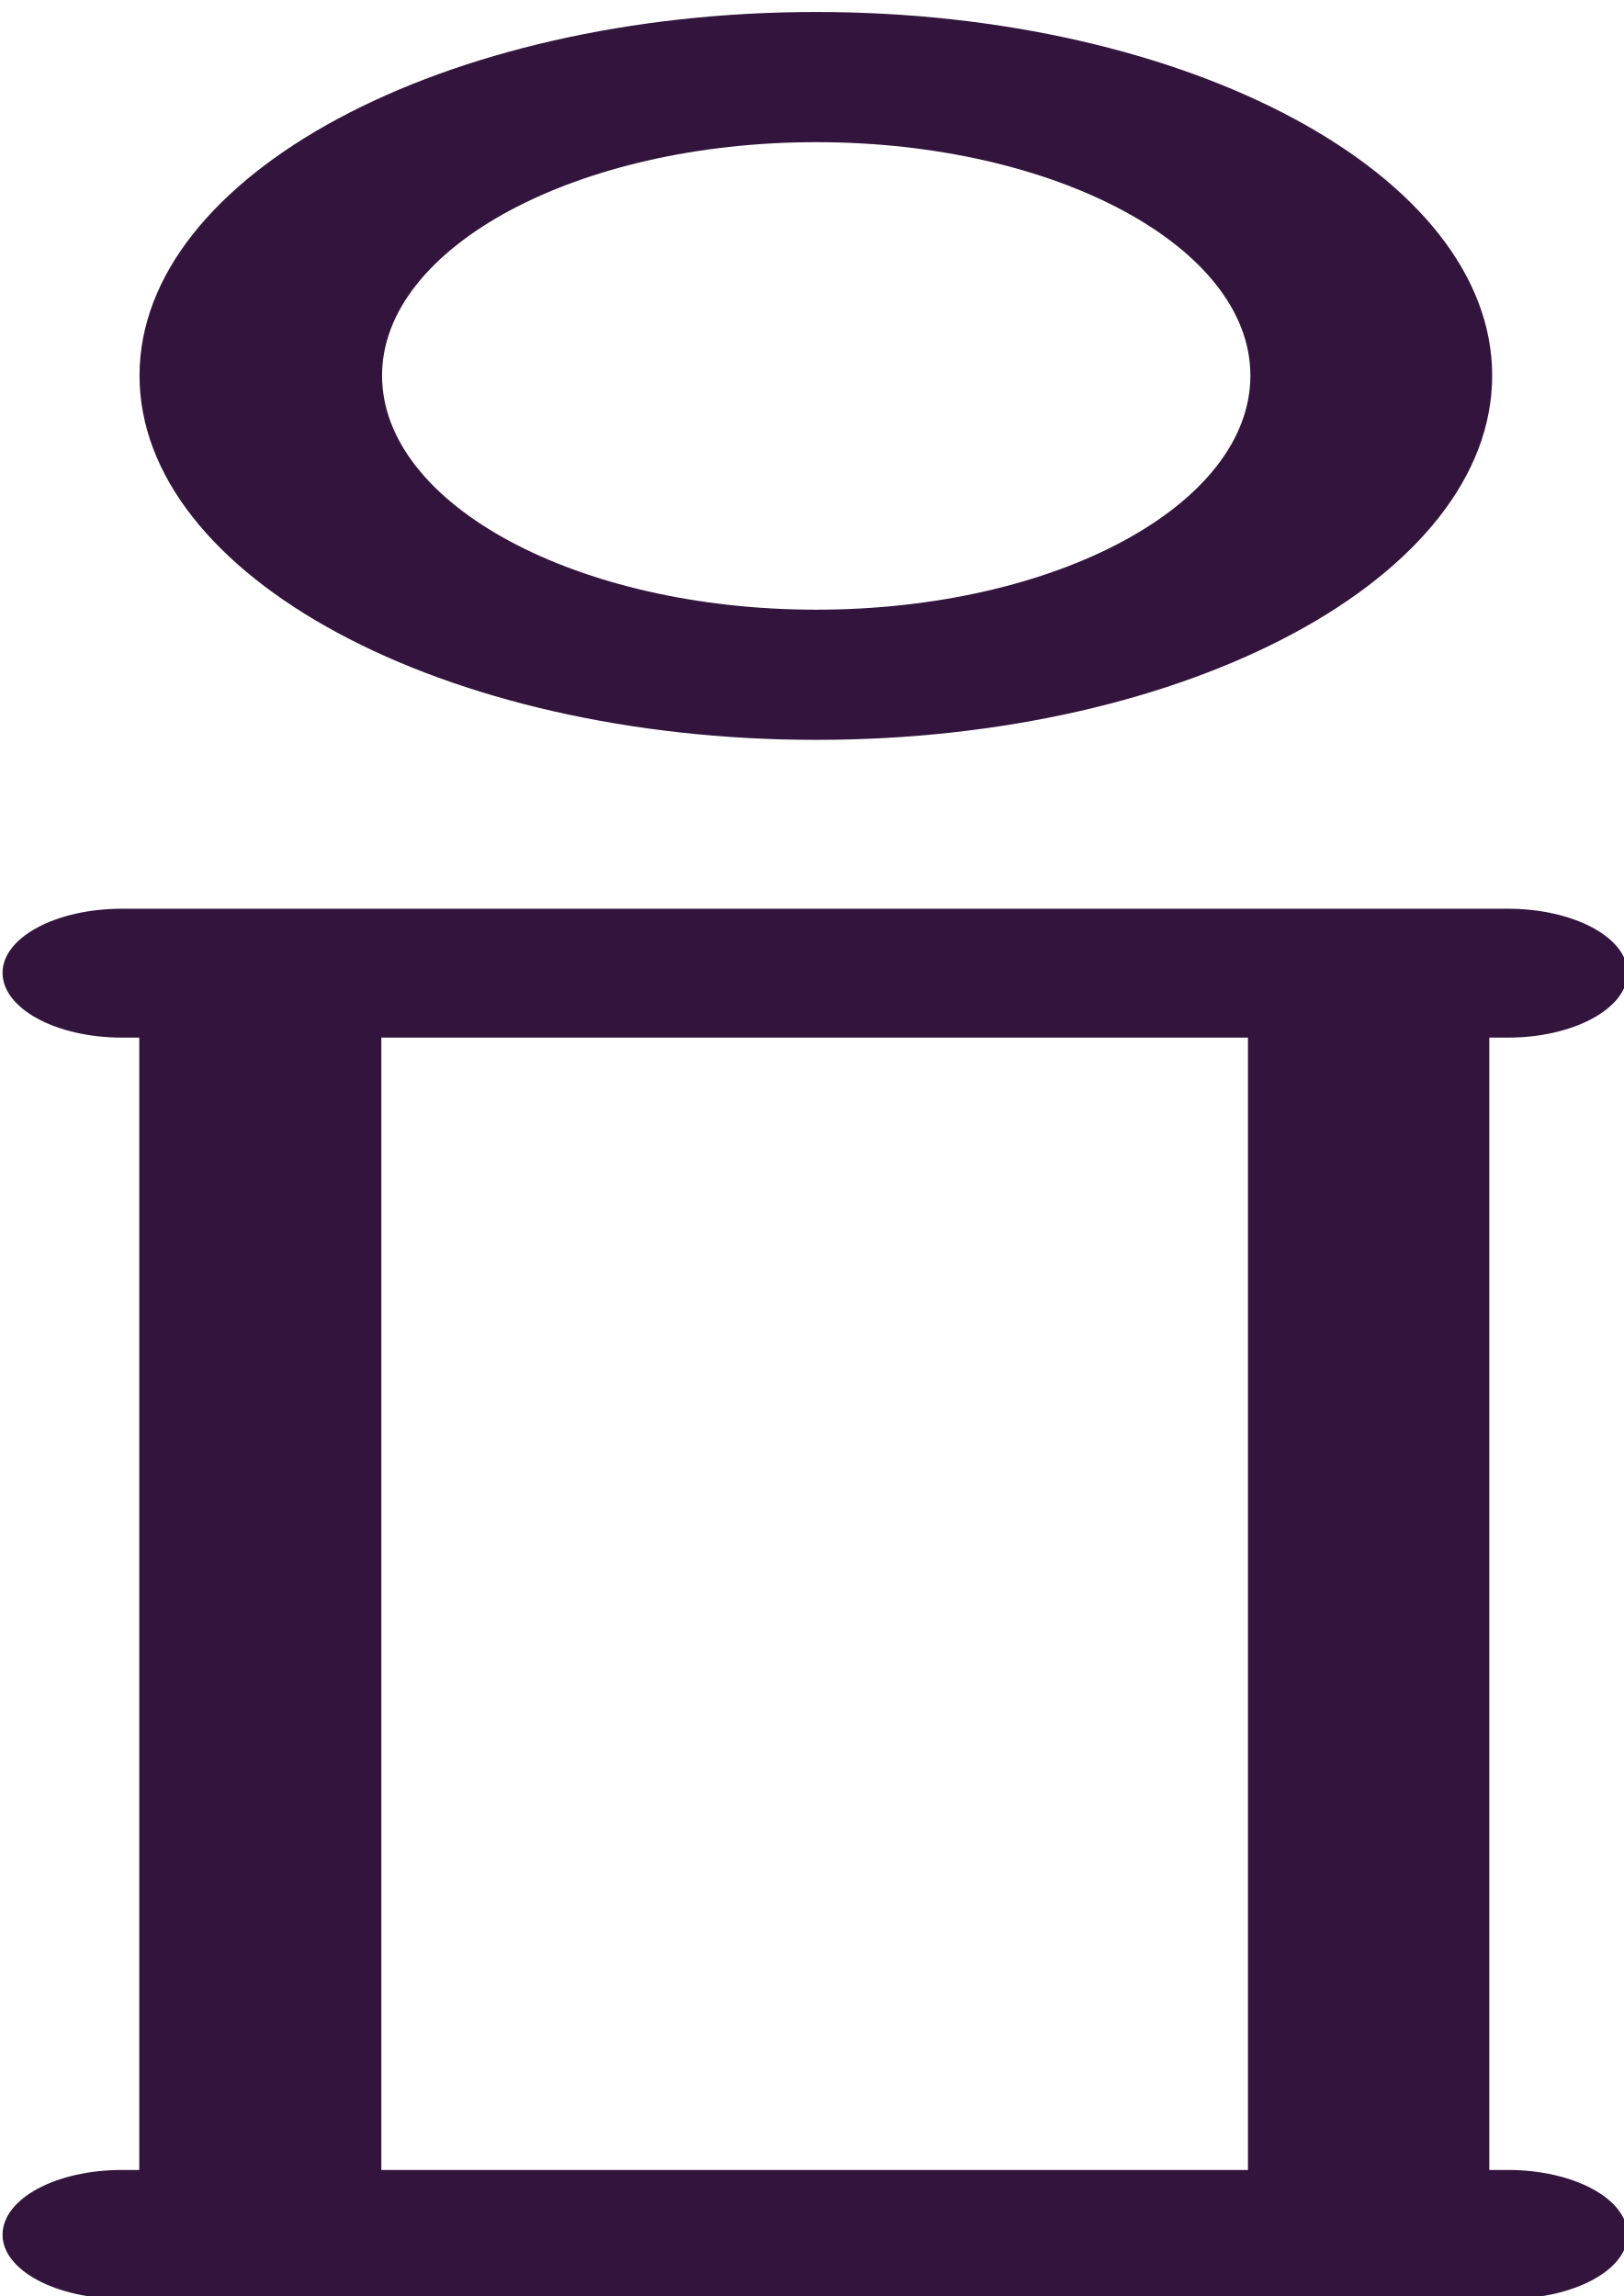
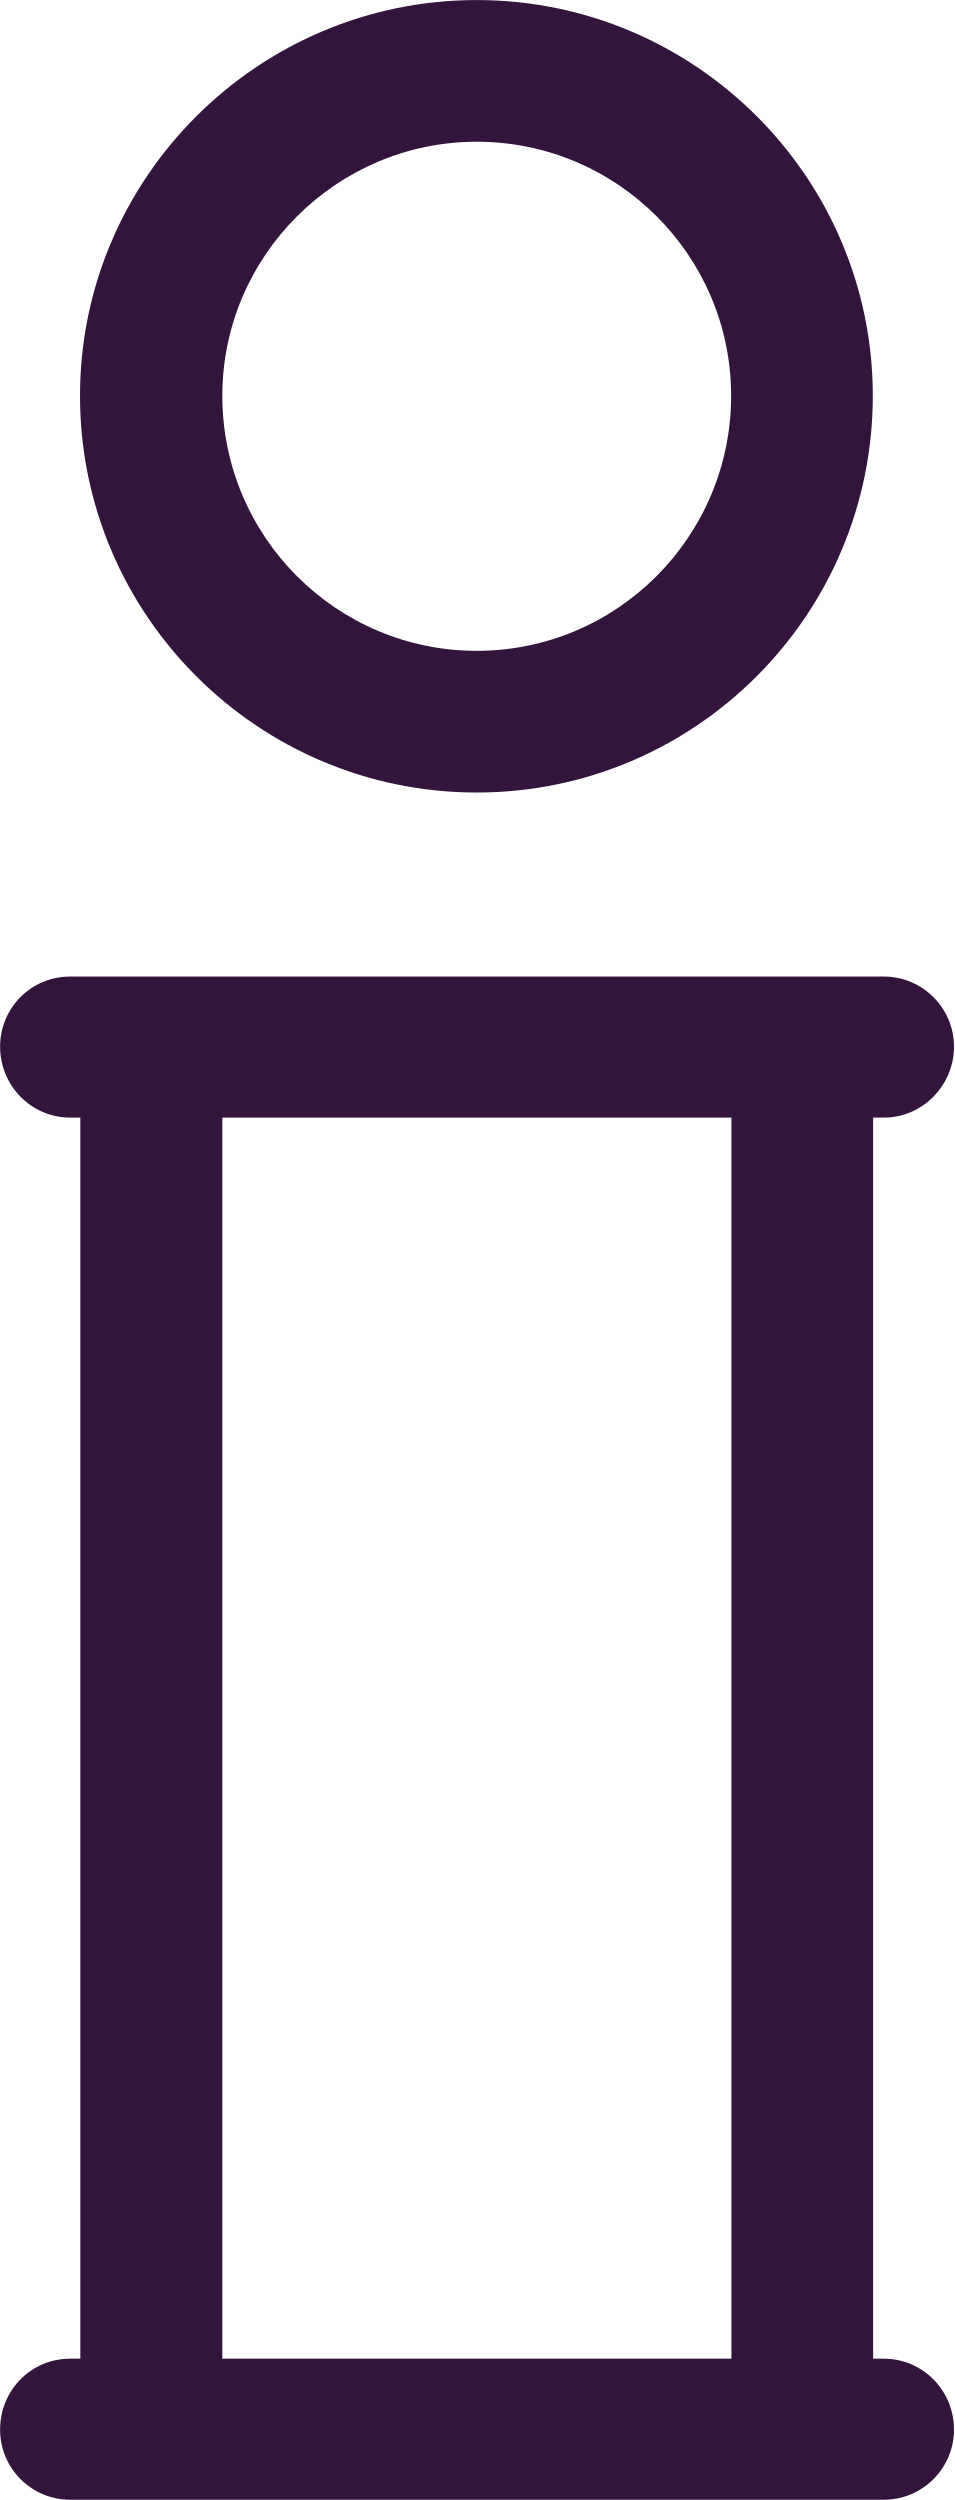
- <svg xmlns="http://www.w3.org/2000/svg" width="210mm" height="297mm" viewBox="0 0 210 297" version="1.1" id="svg234">
-   <defs id="defs231" />
-   <g id="layer1">
-     <path style="fill:#33143d;fill-opacity:1;fill-rule:nonzero;stroke:none;stroke-width:18.187" d="m 49.414,48.576 c 0,-16.631 25.268,-30.185 56.152,-30.185 30.98,0 56.152,13.555 56.152,30.185 0,16.735 -25.172,30.29 -56.152,30.29 -30.883,0 -56.152,-13.555 -56.152,-30.29 M 105.566,95.705 c 48.213,0 87.423,-21.114 87.423,-47.129 0,-25.91 -39.21,-47.025 -87.423,-47.025 -48.213,0 -87.52,21.114 -87.52,47.025 0,26.015 39.306,47.129 87.52,47.129" id="path110" />
-     <path style="fill:#33143d;fill-opacity:1;fill-rule:nonzero;stroke:none;stroke-width:18.107" d="M 49.319,134.221 H 161.404 v 146.476 H 49.319 Z m 145.711,146.476 h -2.414 v -146.476 h 2.414 c 8.503,0 15.46,-3.779 15.46,-8.388 0,-4.556 -6.957,-8.284 -15.46,-8.284 H 15.79 c -8.6,0 -15.46,3.727 -15.46,8.284 0,4.608 6.86,8.388 15.46,8.388 h 2.221 v 146.476 h -2.221 c -8.6,0 -15.46,3.727 -15.46,8.388 0,4.556 6.86,8.284 15.46,8.284 h 179.24 c 8.503,0 15.46,-3.727 15.46,-8.284 0,-4.66 -6.957,-8.388 -15.46,-8.388" id="path112" />
+ <svg xmlns="http://www.w3.org/2000/svg" width="2.997mm" height="7.852mm" viewBox="0 0 2.997 7.852" version="1.1" id="svg1447">
+   <defs id="defs1444" />
+   <g id="layer1" transform="translate(207.2093,27.05816)">
+     <path style="fill:#33143d;fill-opacity:1;fill-rule:nonzero;stroke:none;stroke-width:0.353" d="m -206.511,-25.815 c 0,-0.44 0.36,-0.798 0.799,-0.798 0.441,0 0.799,0.358 0.799,0.798 0,0.442 -0.358,0.801 -0.799,0.801 -0.44,0 -0.799,-0.358 -0.799,-0.801 m 0.799,1.246 c 0.686,0 1.244,-0.558 1.244,-1.246 0,-0.685 -0.558,-1.243 -1.244,-1.243 -0.686,0 -1.246,0.558 -1.246,1.243 0,0.688 0.559,1.246 1.246,1.246" id="path110" />
+     <path style="fill:#33143d;fill-opacity:1;fill-rule:nonzero;stroke:none;stroke-width:0.353" d="m -206.511,-23.548 h 1.599 v 3.898 h -1.599 z m 2.078,3.898 h -0.034 v -3.898 h 0.034 c 0.121,0 0.22,-0.101 0.22,-0.223 0,-0.121 -0.099,-0.22 -0.22,-0.22 h -2.556 c -0.123,0 -0.22,0.099 -0.22,0.22 0,0.123 0.098,0.223 0.22,0.223 h 0.032 v 3.898 h -0.032 c -0.123,0 -0.22,0.099 -0.22,0.223 0,0.121 0.098,0.22 0.22,0.22 h 2.556 c 0.121,0 0.22,-0.099 0.22,-0.22 0,-0.124 -0.099,-0.223 -0.22,-0.223" id="path112" />
  </g>
</svg>
